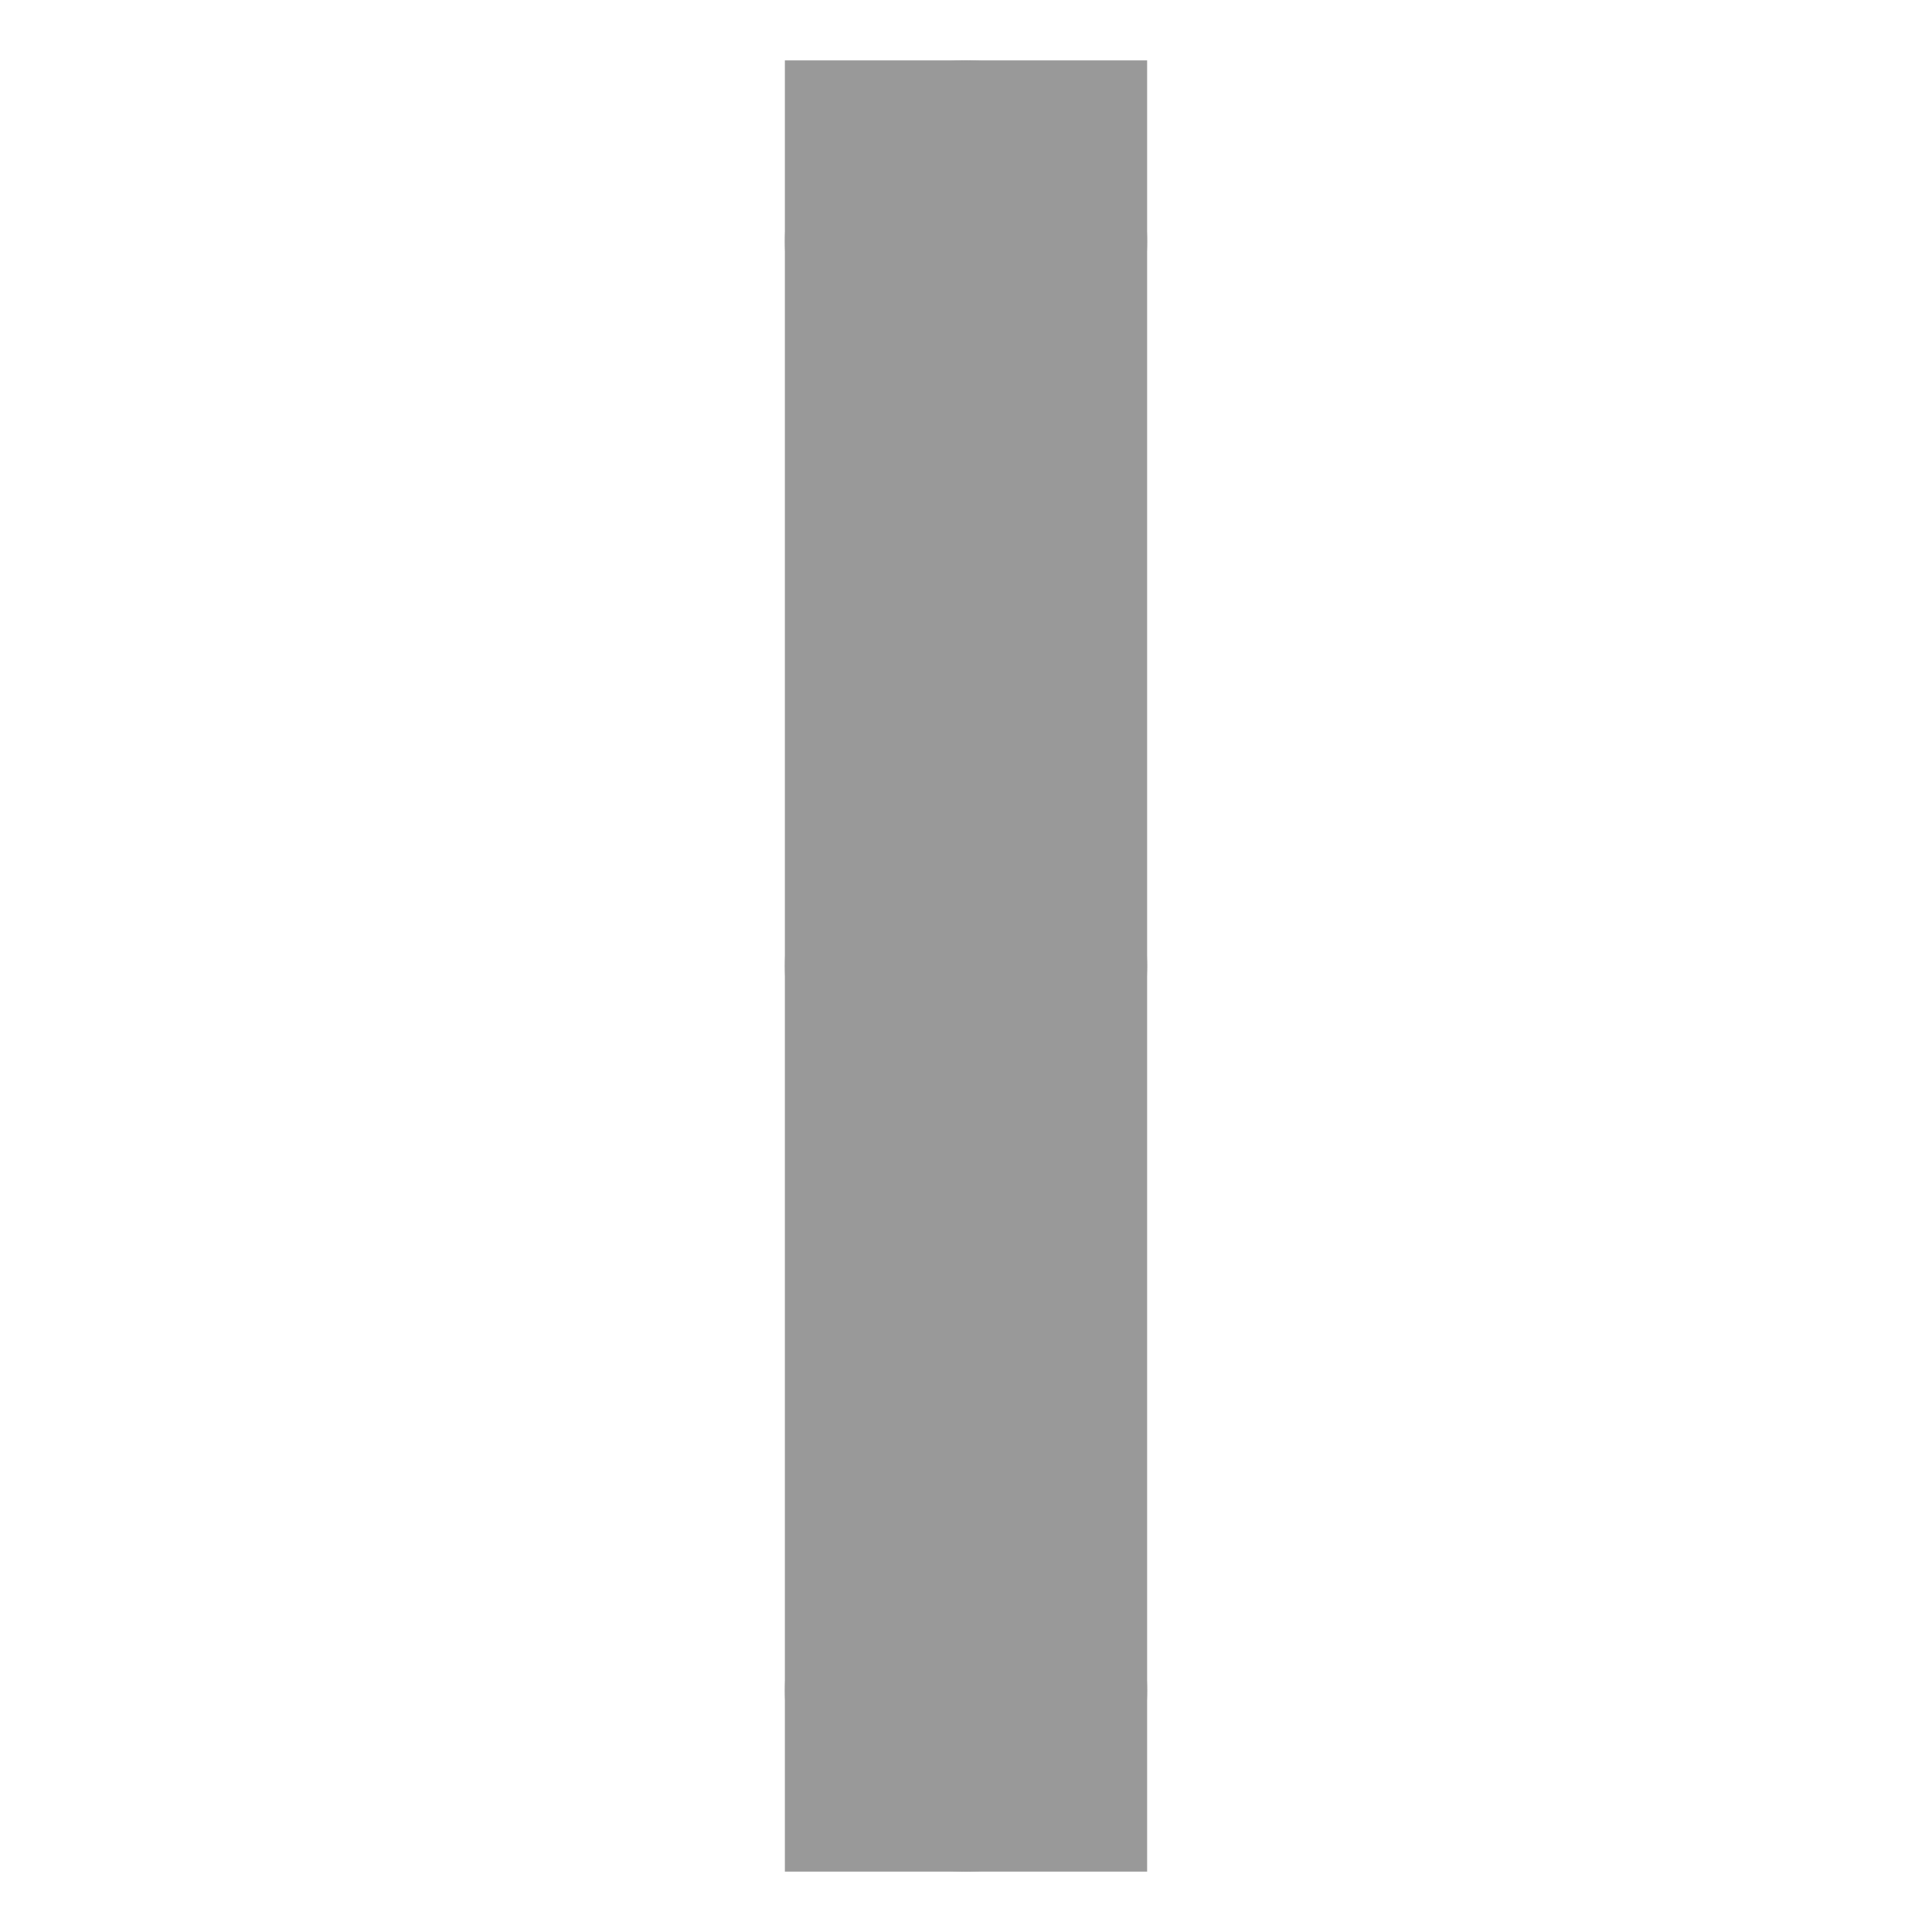
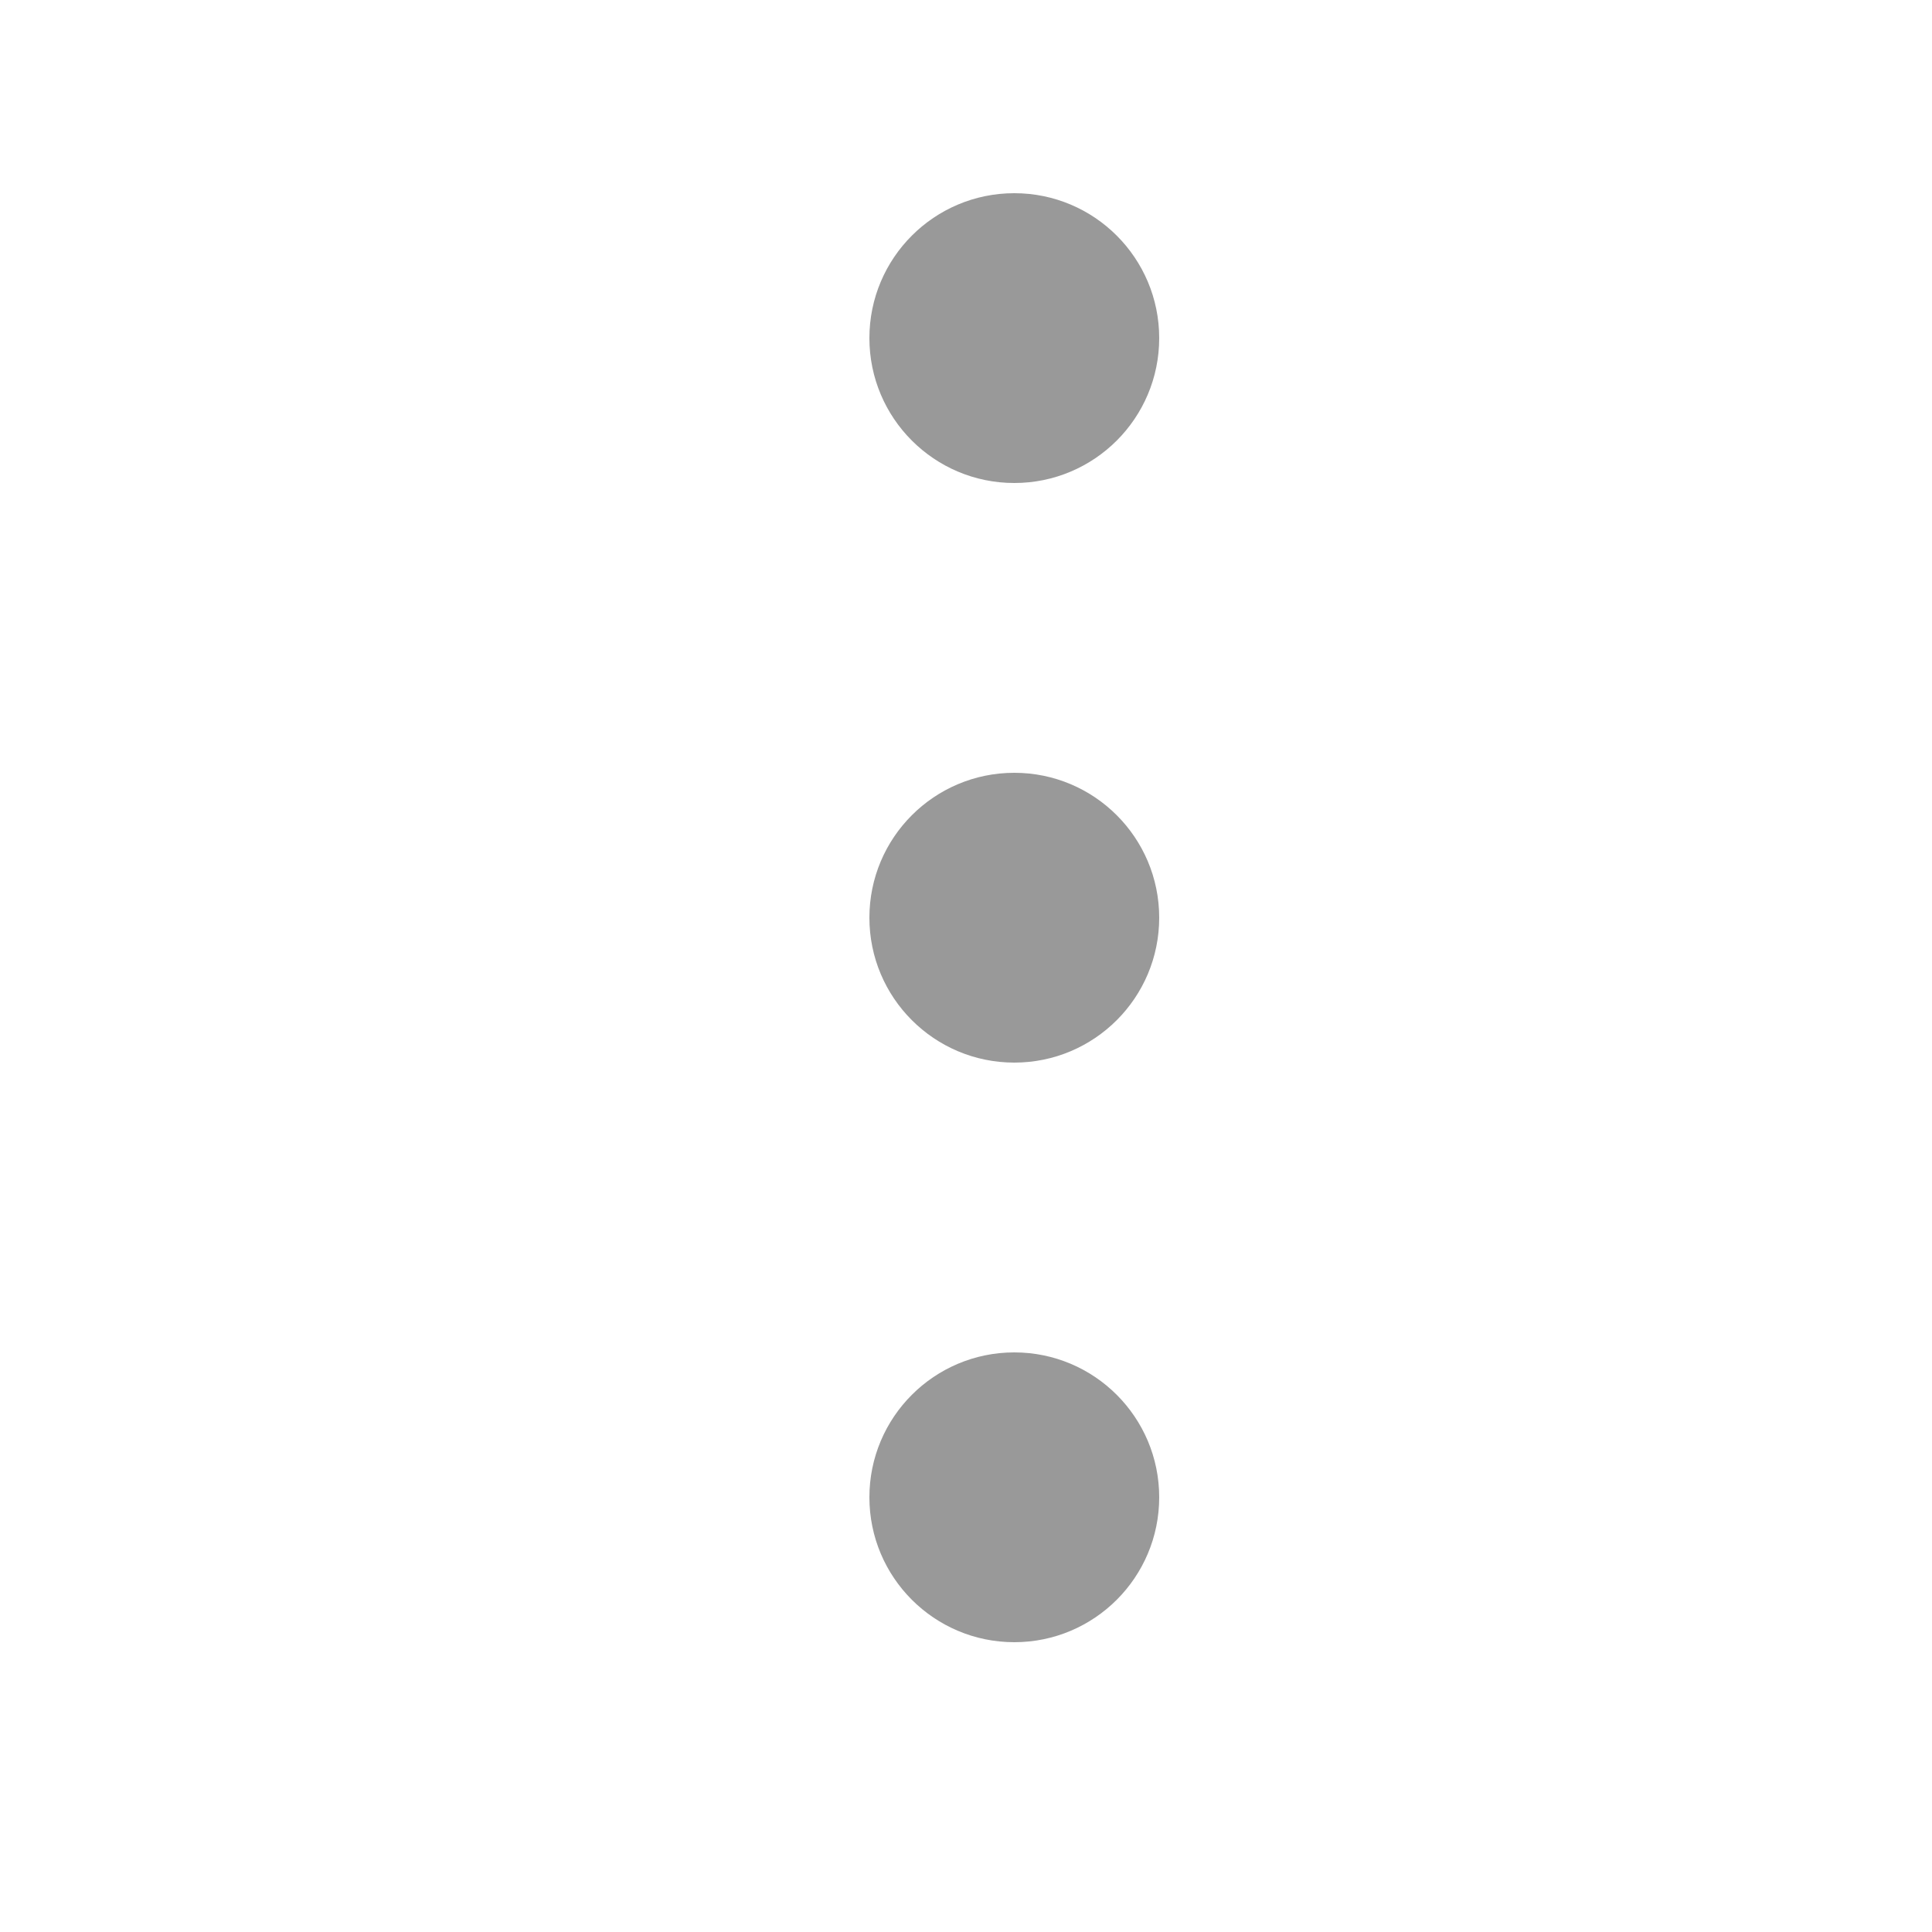
- <svg xmlns="http://www.w3.org/2000/svg" width="16" height="16">
-   <defs>
-     <clipPath id="a">
-       <path class="a" d="M0 0h16v16H0z" />
-     </clipPath>
-     <clipPath id="d">
-       <path class="a" transform="translate(6.5 .5)" d="M0 0h3v15H0z" />
-     </clipPath>
-     <style>.a{fill:none}.b{clip-path:url(#a)}.c{opacity:0}.f{fill:#999}</style>
-   </defs>
-   <g class="b">
-     <g class="b">
-       <g class="c">
-         <path fill="red" d="M0 0h16v16H0z" />
-       </g>
-       <g clip-path="url(#d)">
-         <path class="f" d="M6.5.5h3v15h-3z" />
-       </g>
-       <path class="f" d="M6.5 14A1.5 1.5 0 118 15.5 1.5 1.5 0 016.5 14m0-6A1.5 1.5 0 118 9.5 1.5 1.5 0 016.5 8m0-6A1.5 1.5 0 118 3.5 1.5 1.5 0 016.5 2" />
-     </g>
+ <svg xmlns="http://www.w3.org/2000/svg" id="icon_more_20" width="20" height="20" viewBox="0 0 20 20">
+   <rect id="사각형_65385" data-name="사각형 65385" width="20" height="20" fill="red" opacity="0" />
+   <g id="option_icon" transform="translate(9 2)">
+     <rect id="guide" width="3" height="15" transform="translate(0 0)" fill="#999" opacity="0" />
+     <path id="합치기_226" data-name="합치기 226" d="M1043,7035.5a1.5,1.5,0,1,1,1.5,1.5A1.5,1.5,0,0,1,1043,7035.5Zm0-6a1.5,1.5,0,1,1,1.5,1.5A1.5,1.5,0,0,1,1043,7029.5Zm0-6a1.5,1.5,0,1,1,1.5,1.5A1.5,1.5,0,0,1,1043,7023.5Z" transform="translate(-1043 -7022)" fill="#999" />
  </g>
</svg>
